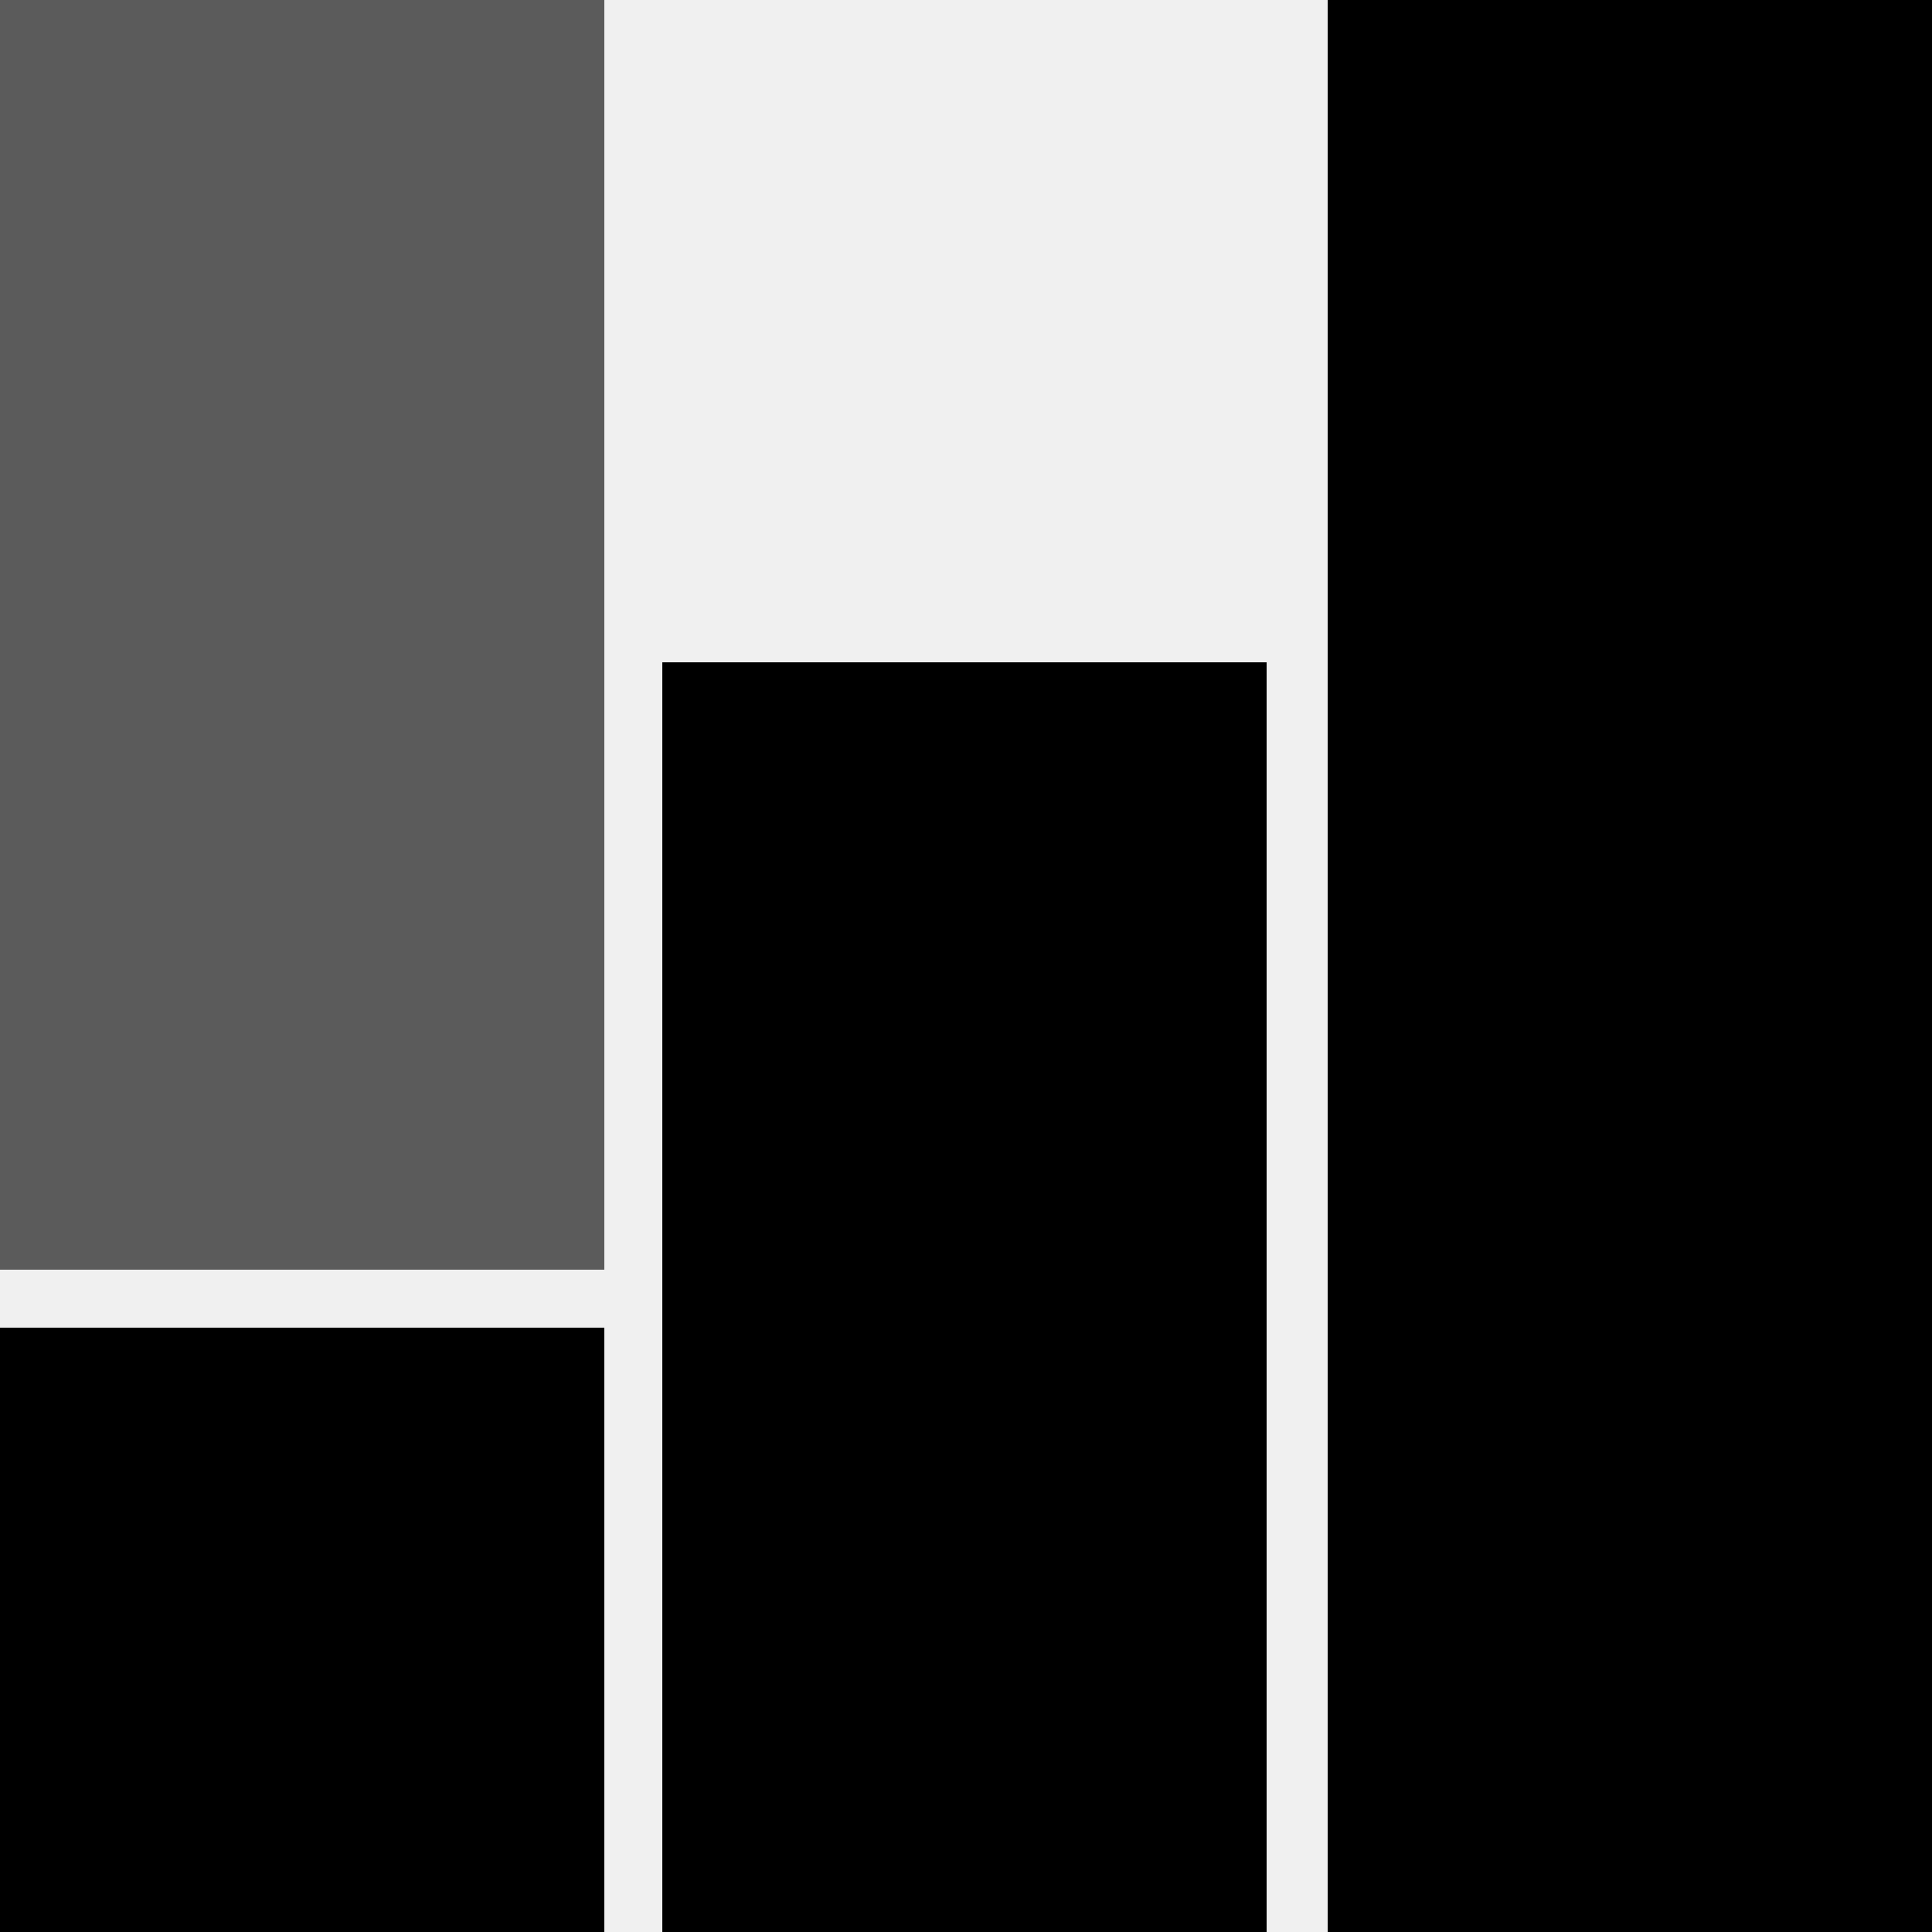
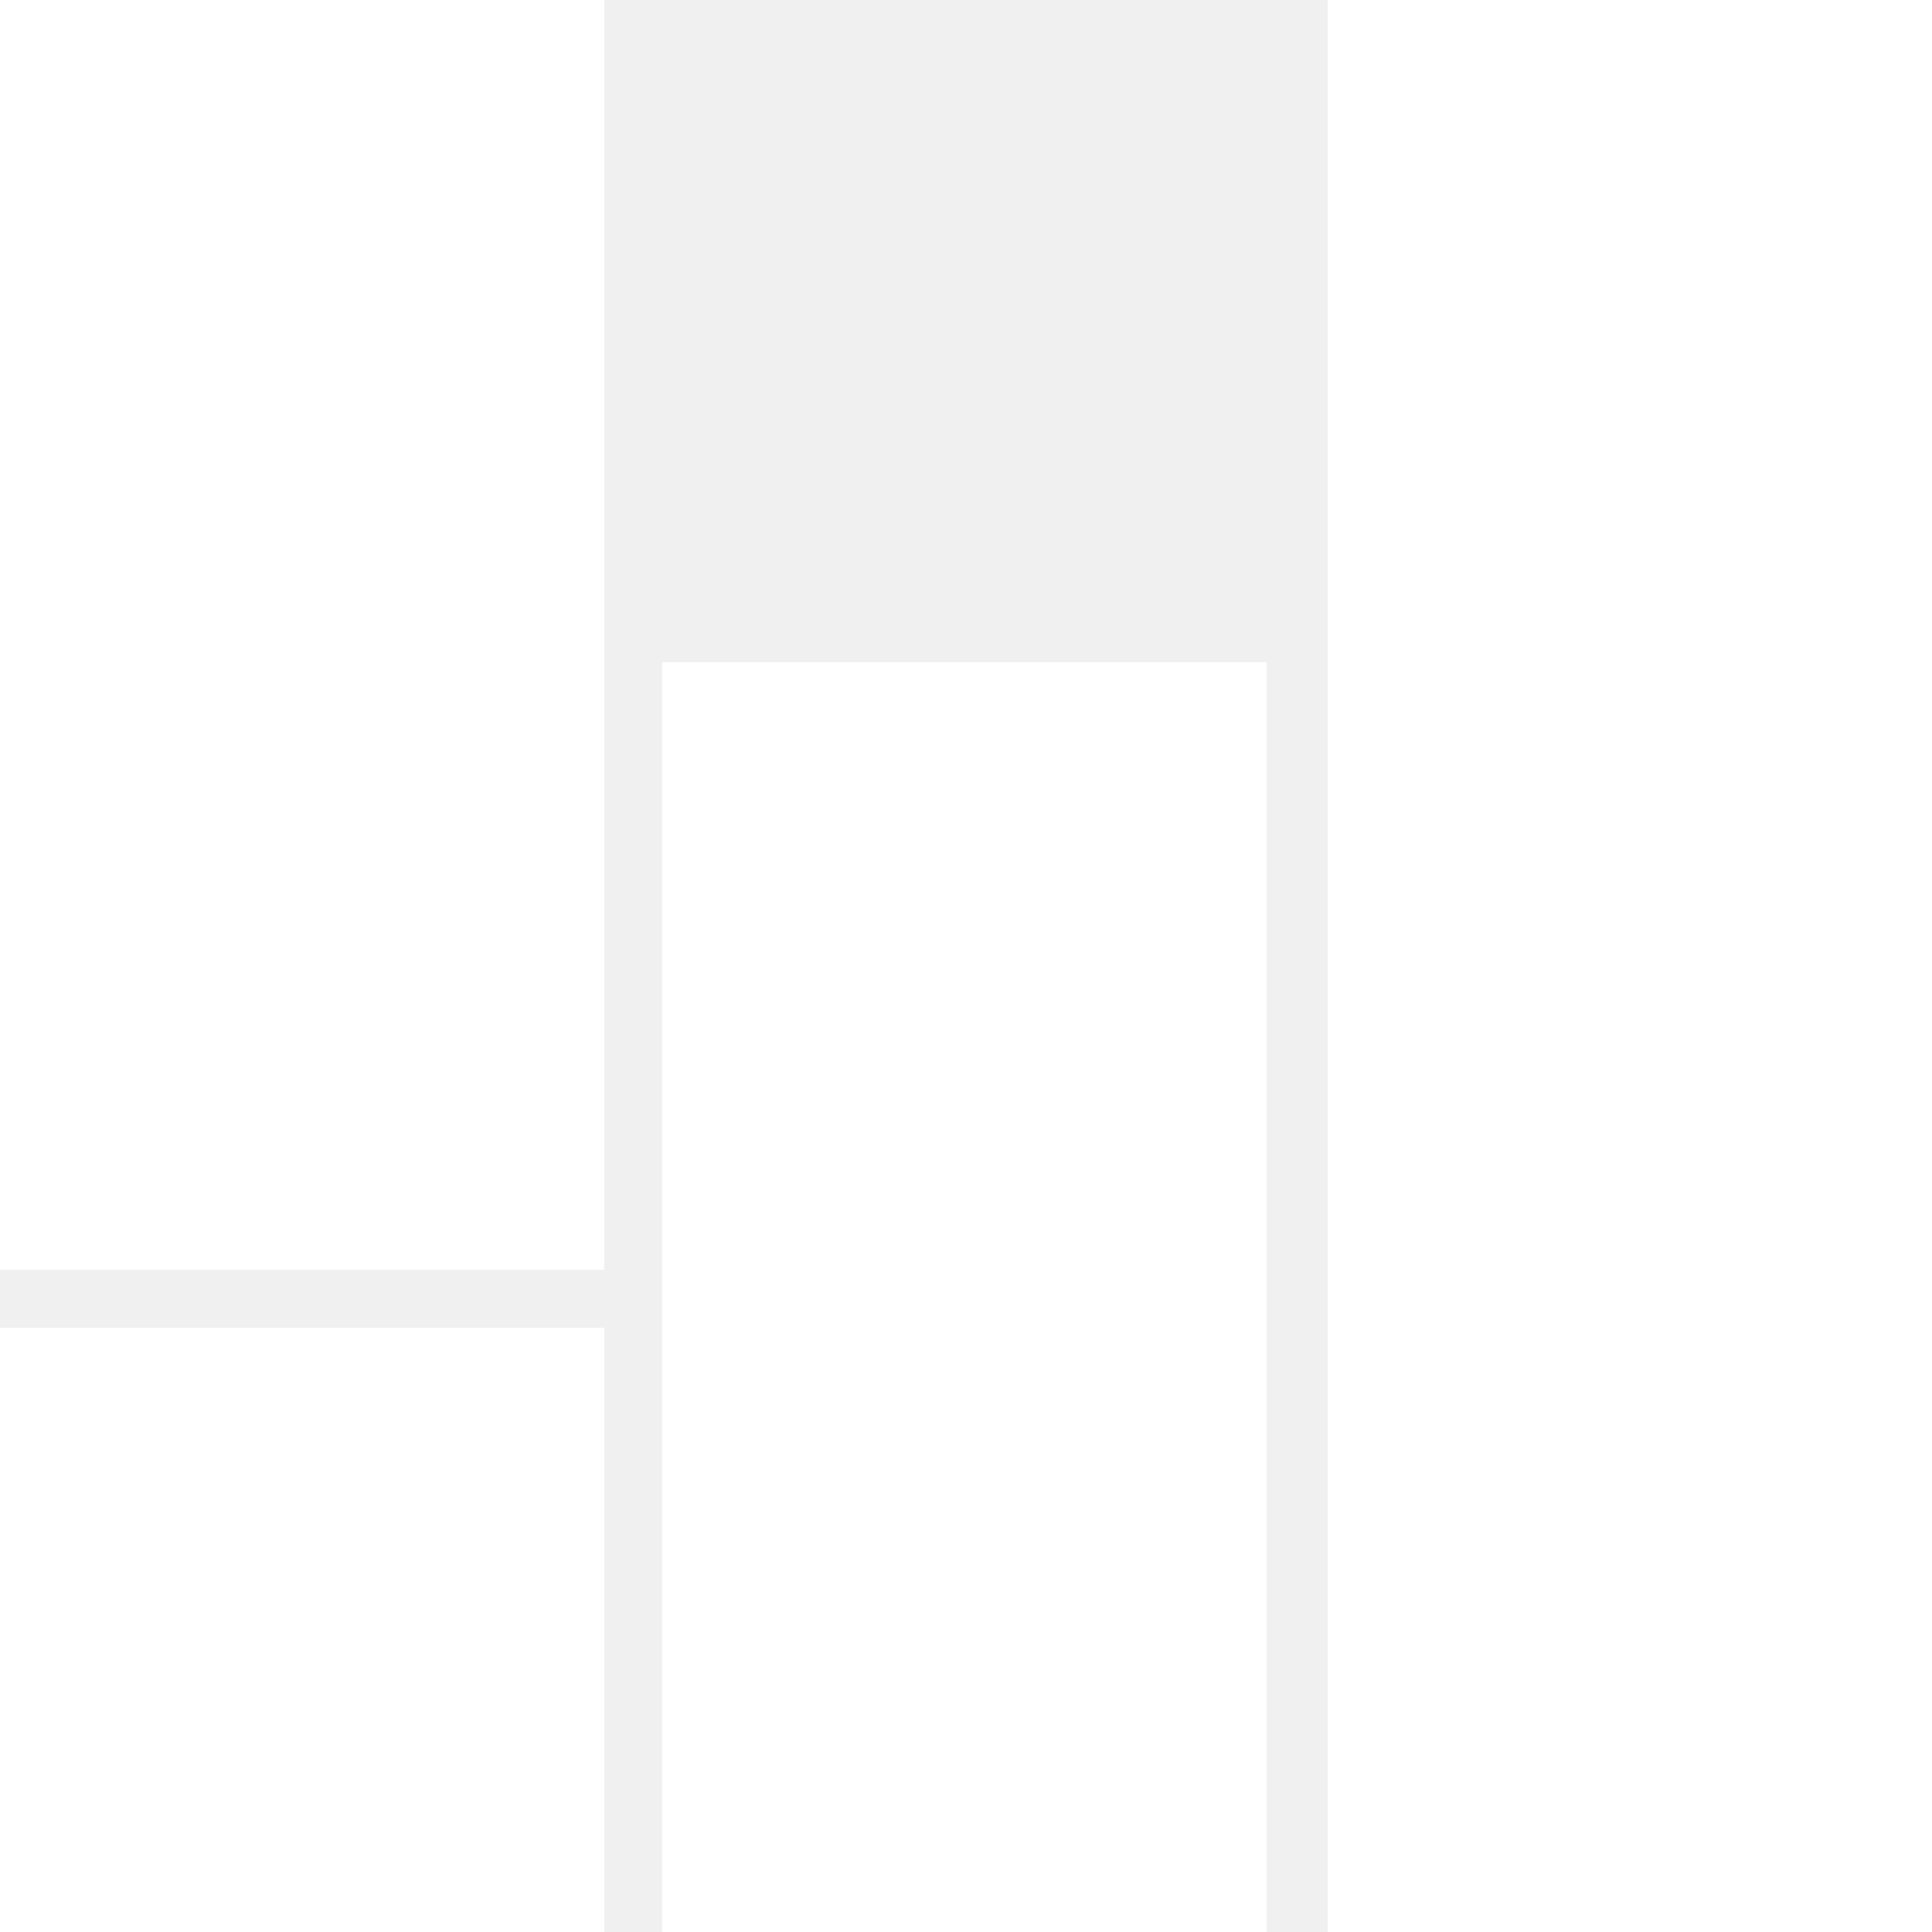
<svg xmlns="http://www.w3.org/2000/svg" width="633" height="633" viewBox="0 0 633 633" fill="none">
-   <rect y="435" width="198" height="198" fill="currentColor" />
-   <path d="M217 217H415V633H217V217Z" fill="currentColor" />
-   <rect width="198" height="416" fill="currentColor" fill-opacity="0.618" />
-   <rect x="435" width="198" height="633" fill="currentColor" />
+   <rect y="435" width="198" height="198" fill="white" />
+   <path d="M217 217H415V633H217V217Z" fill="white" />
+   <rect width="198" height="416" fill="white" />
+   <rect x="435.5" y="0.5" width="197" height="632" fill="white" stroke="white" />
</svg>
